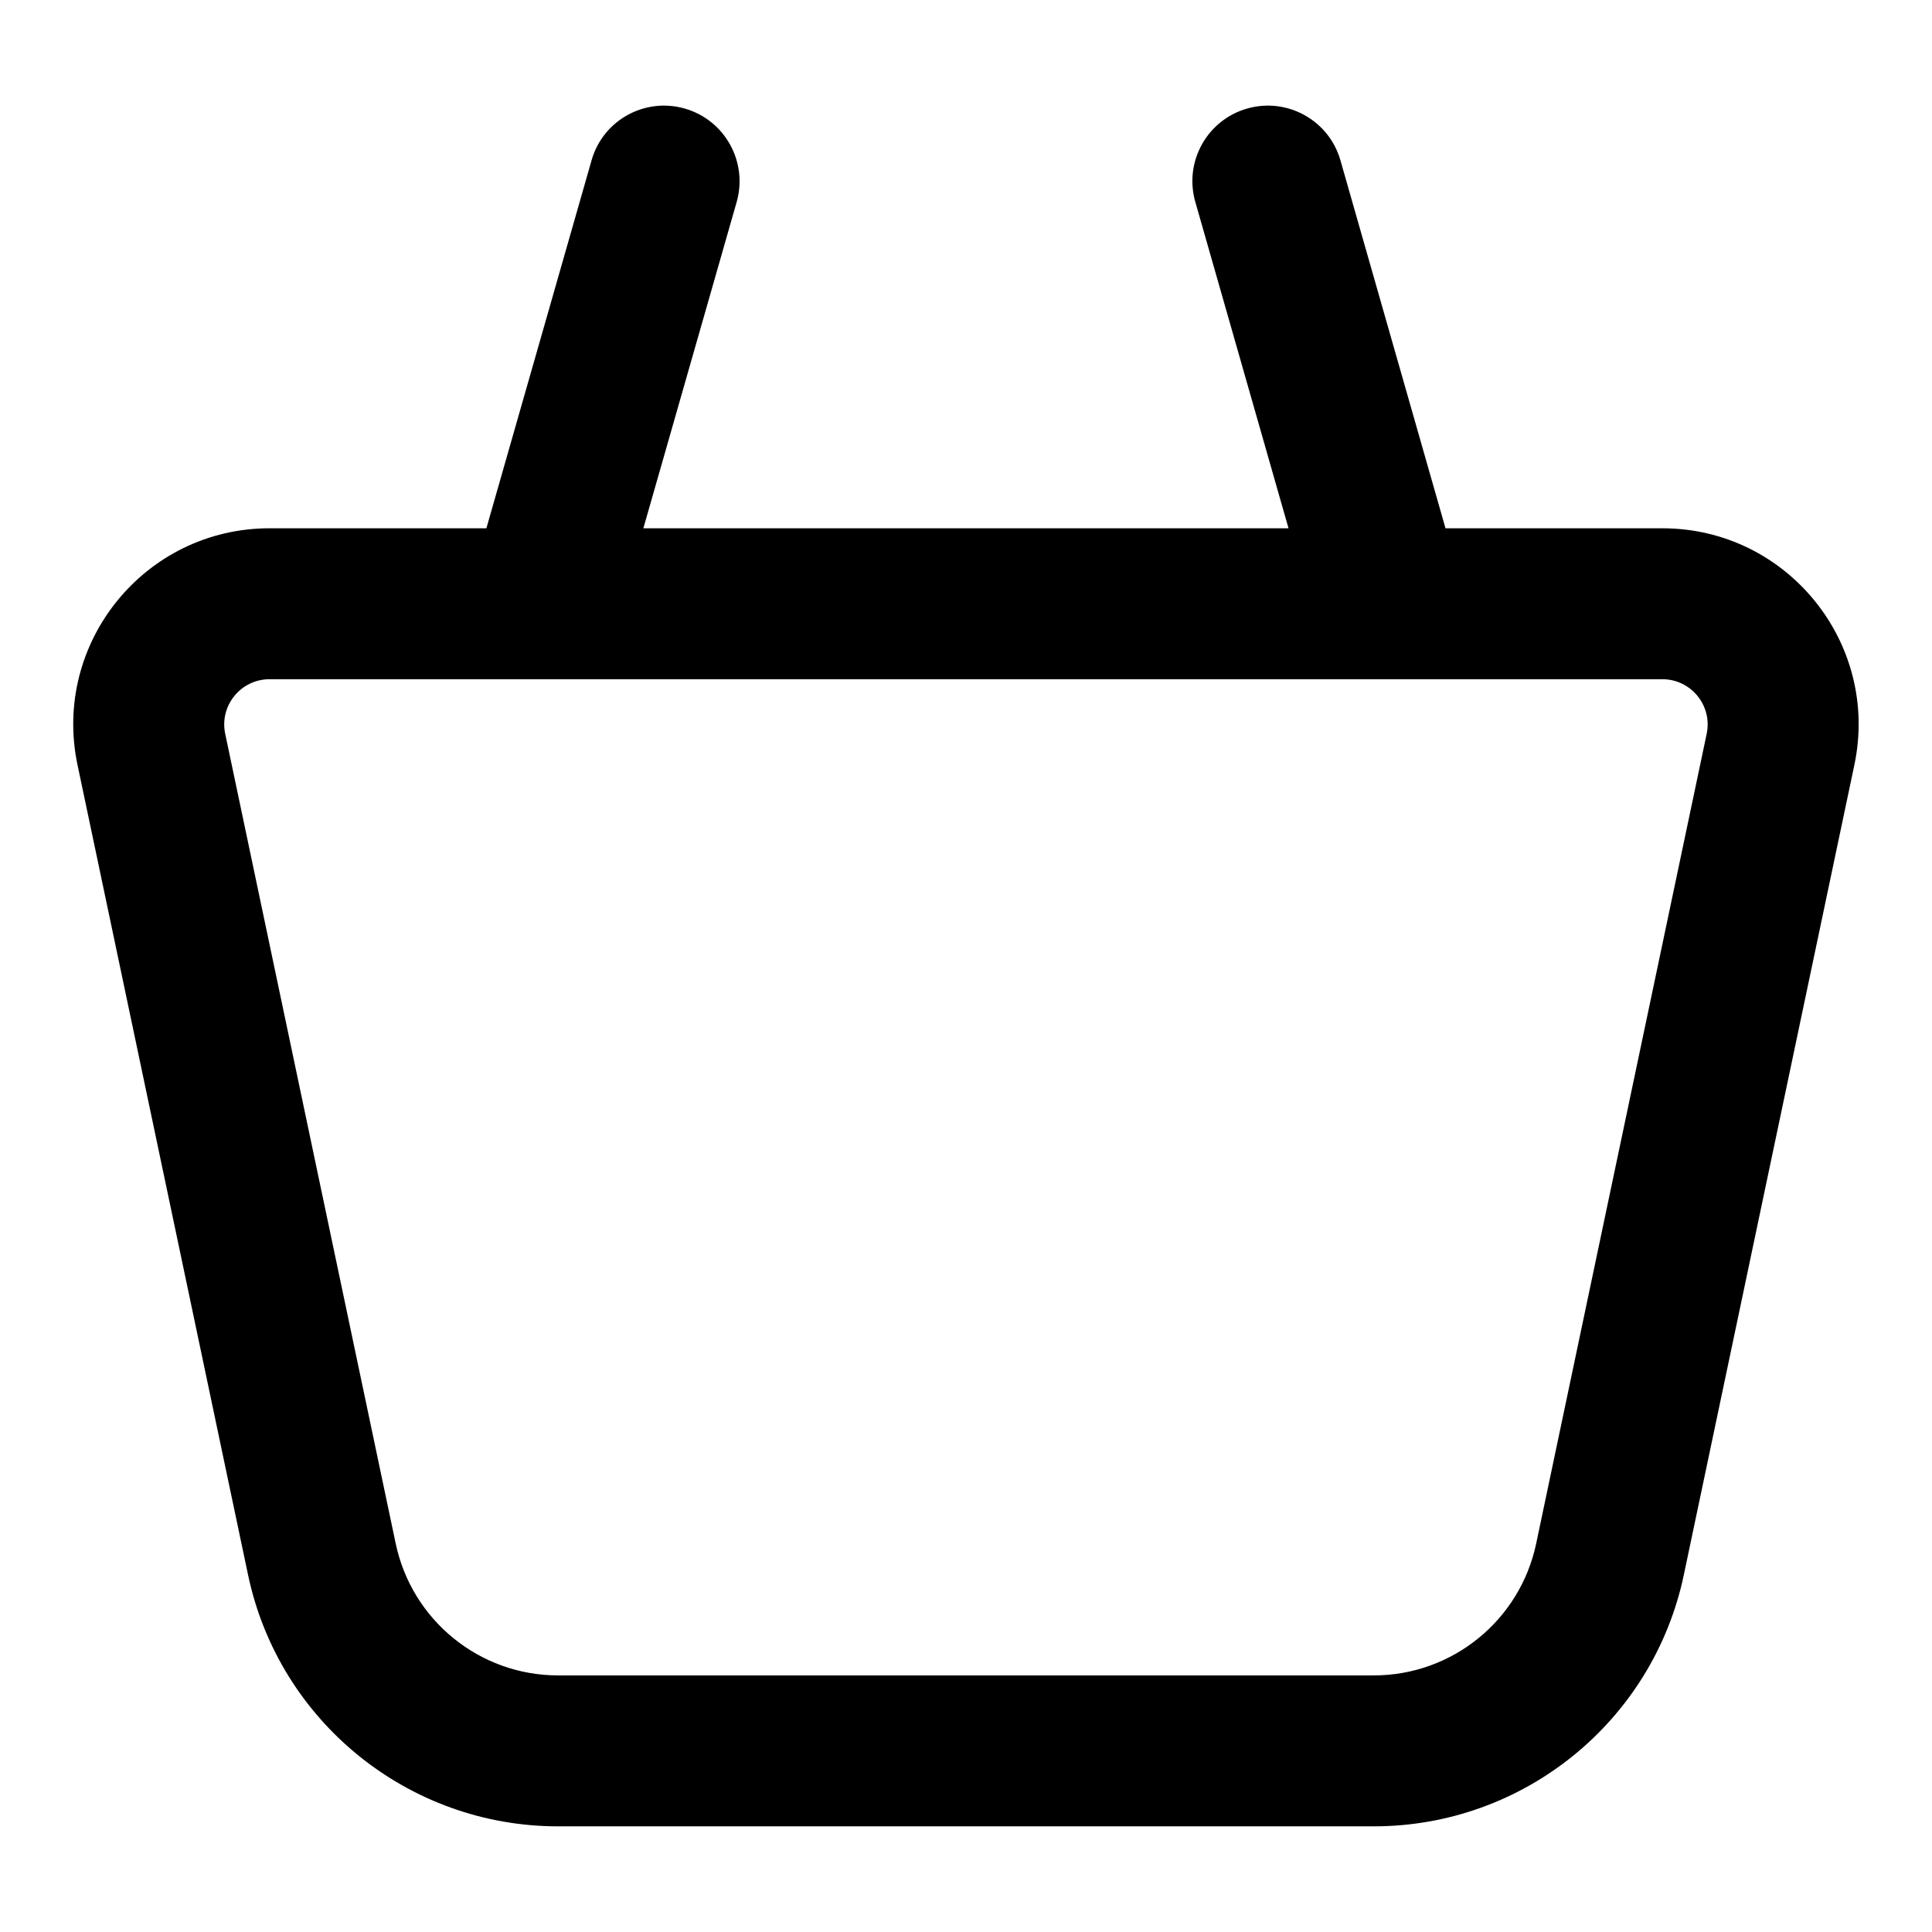
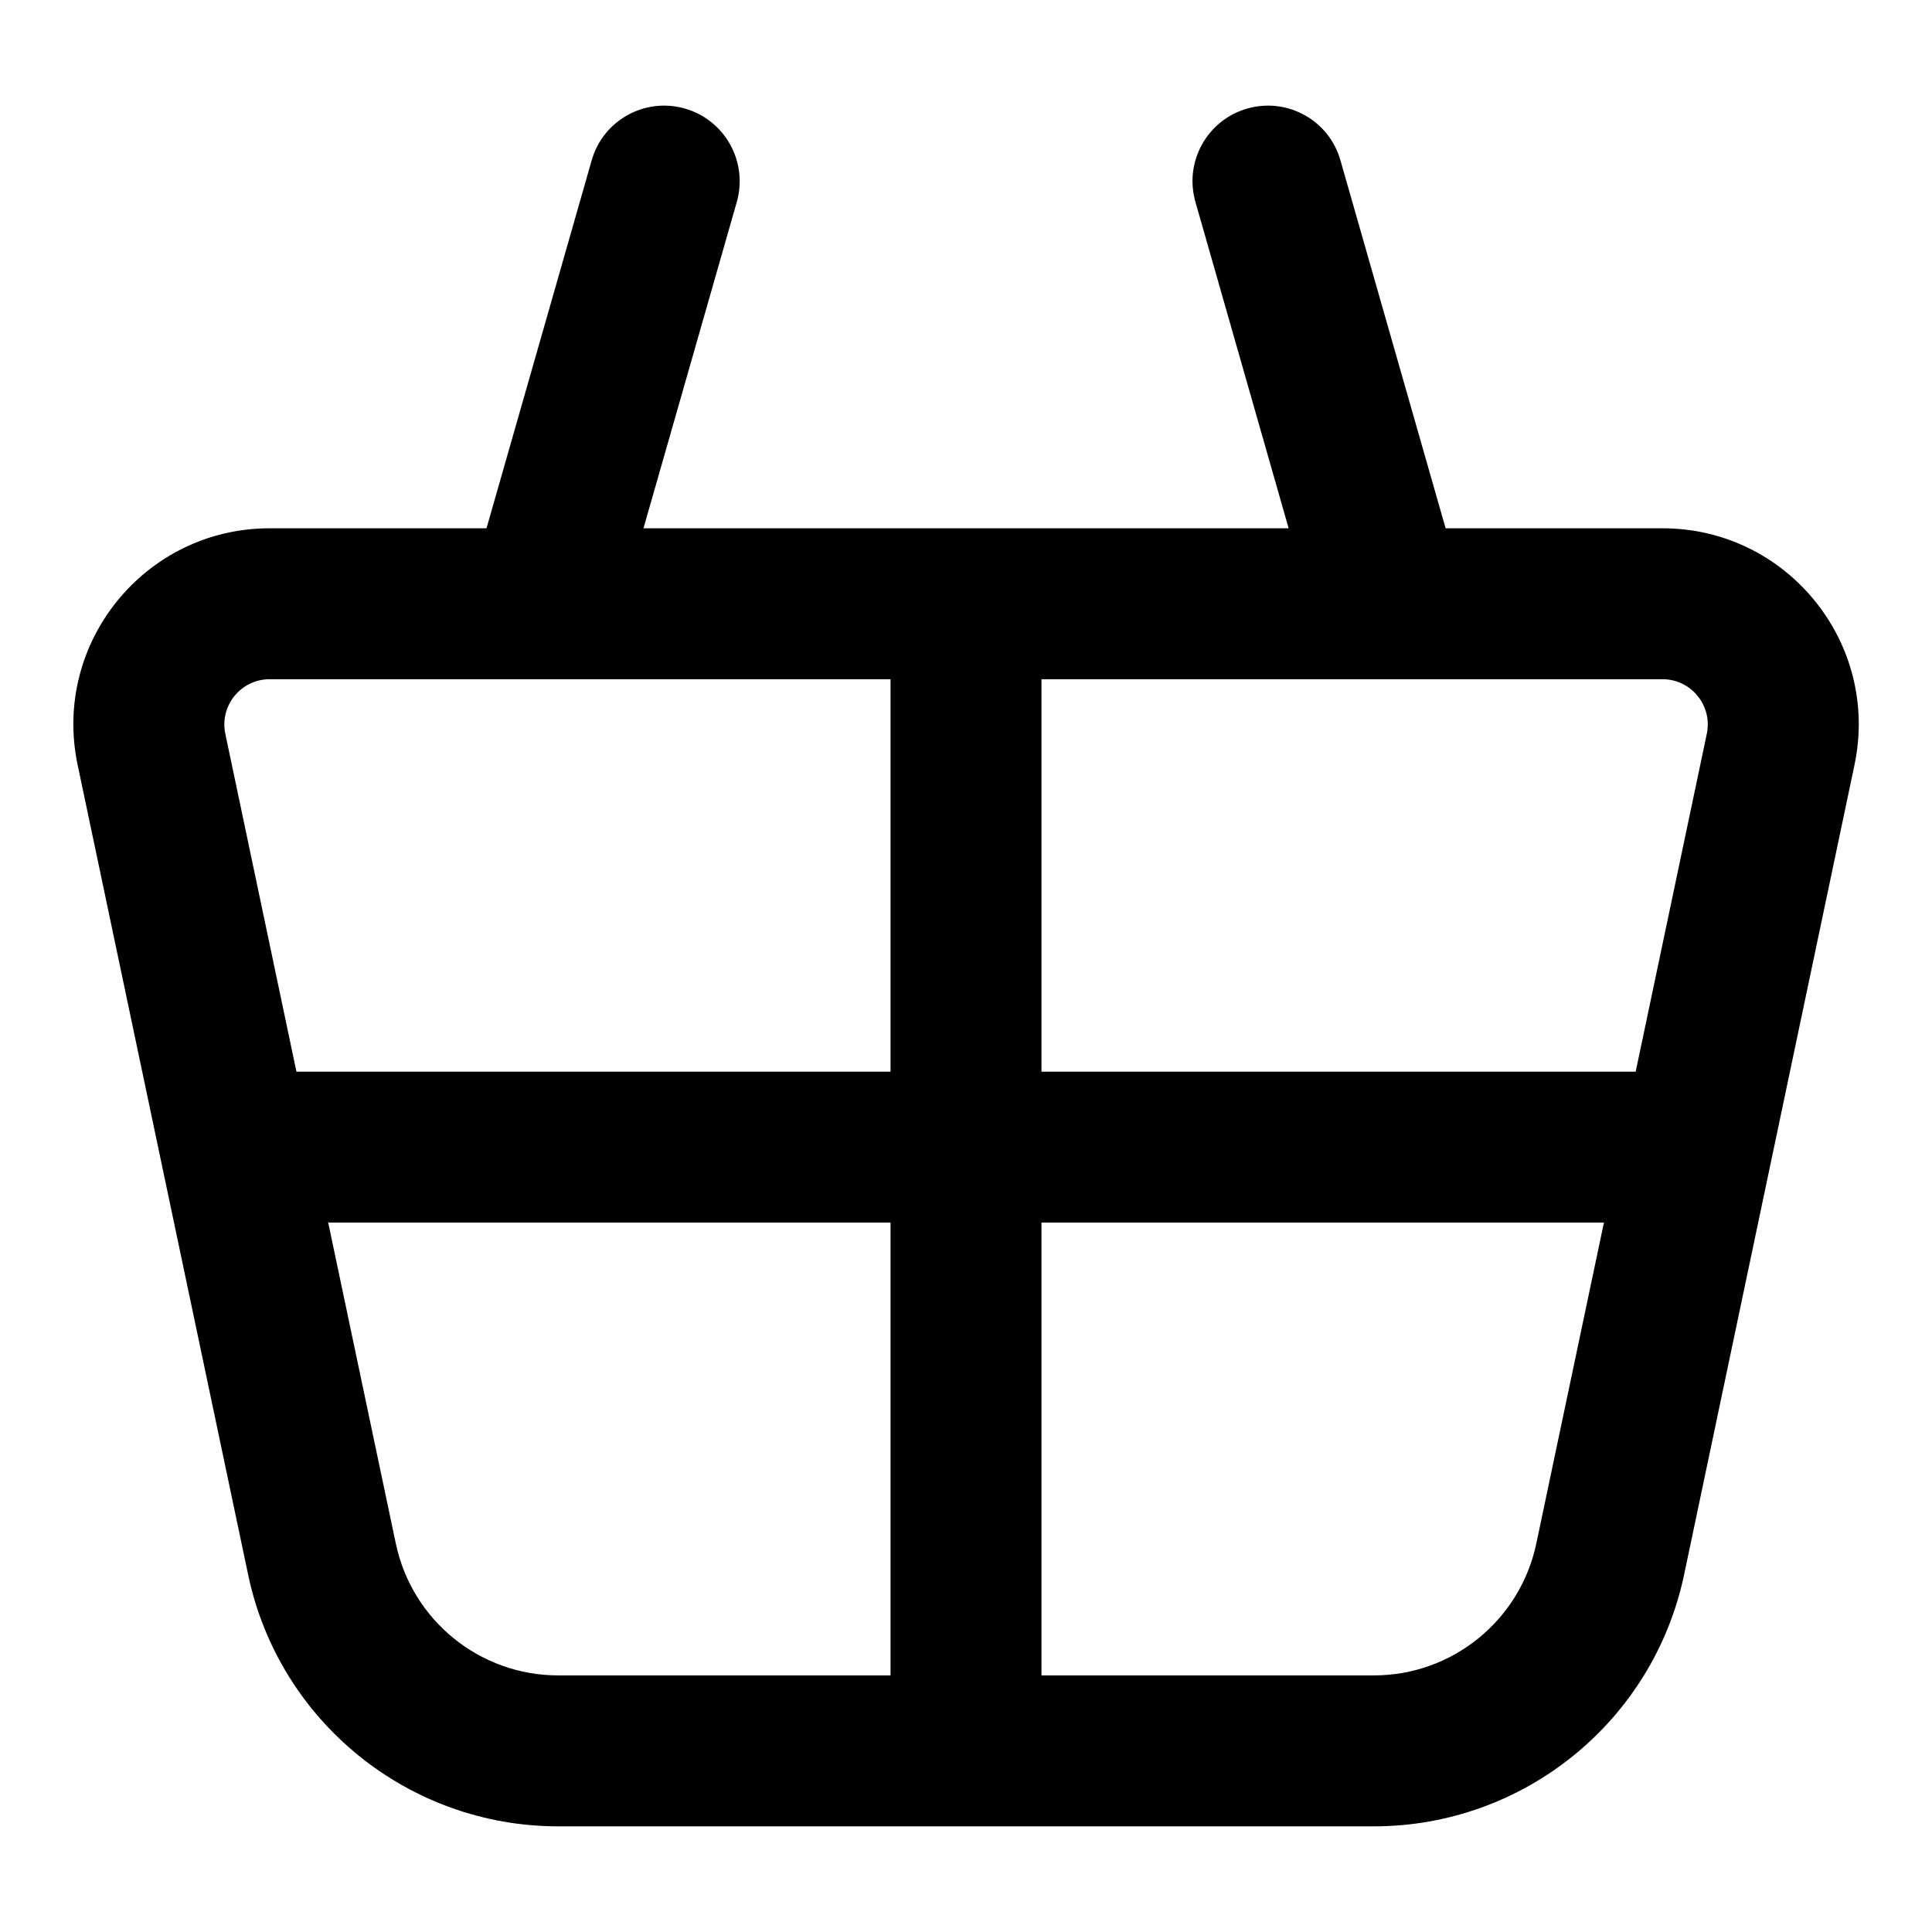
<svg xmlns="http://www.w3.org/2000/svg" width="16" height="16" viewBox="0 0 16 16">
-   <path fill-rule="evenodd" clip-rule="evenodd" d="M10.328 0.899C10.66 0.804 11.006 0.996 11.101 1.328L11.971 4.375H13.767C14.799 4.375 15.57 5.325 15.357 6.335L13.945 13.041C13.69 14.255 12.618 15.125 11.377 15.125H4.622C3.381 15.125 2.309 14.255 2.054 13.041L0.642 6.335C0.429 5.325 1.2 4.375 2.232 4.375H4.028L4.899 1.328C4.993 0.996 5.339 0.804 5.671 0.899C6.003 0.994 6.195 1.34 6.101 1.672L5.328 4.375H10.671L9.899 1.672C9.804 1.34 9.996 0.994 10.328 0.899ZM11.485 5.625H4.514C4.505 5.625 4.495 5.625 4.486 5.625H2.232C1.994 5.625 1.816 5.844 1.865 6.077L3.277 12.783C3.411 13.419 3.972 13.875 4.622 13.875H11.377C12.027 13.875 12.588 13.419 12.722 12.783L14.134 6.077C14.183 5.844 14.005 5.625 13.767 5.625H11.513C11.504 5.625 11.495 5.625 11.485 5.625Z" />
+   <path fill-rule="evenodd" clip-rule="evenodd" d="M10.329 0.899C10.661 0.804 11.007 0.996 11.101 1.328L11.972 4.375L13.768 4.375C14.8 4.375 15.571 5.325 15.358 6.335L13.947 13.041C13.691 14.255 12.619 15.125 11.378 15.125L8.01 15.125C8.007 15.125 8.003 15.125 8 15.125C7.997 15.125 7.993 15.125 7.99 15.125L4.623 15.125C3.382 15.125 2.31 14.255 2.055 13.041L0.643 6.335C0.43 5.325 1.201 4.375 2.233 4.375L4.029 4.375L4.9 1.328C4.994 0.996 5.34 0.804 5.672 0.899C6.004 0.994 6.196 1.34 6.102 1.672L5.329 4.375L10.672 4.375L9.9 1.672C9.805 1.34 9.997 0.994 10.329 0.899ZM8.625 13.875L11.378 13.875C12.028 13.875 12.589 13.419 12.723 12.783L13.283 10.125L8.625 10.125L8.625 13.875ZM7.375 10.125L7.375 13.875L4.623 13.875C3.973 13.875 3.412 13.419 3.278 12.783L2.718 10.125L7.375 10.125ZM8.625 8.875L13.546 8.875L14.135 6.077C14.184 5.844 14.006 5.625 13.768 5.625L11.514 5.625C11.505 5.625 11.495 5.625 11.486 5.625L8.625 5.625L8.625 8.875ZM7.375 5.625L7.375 8.875L2.455 8.875L1.866 6.077C1.817 5.844 1.995 5.625 2.233 5.625L4.487 5.625C4.496 5.625 4.506 5.625 4.515 5.625L7.375 5.625Z" />
</svg>
